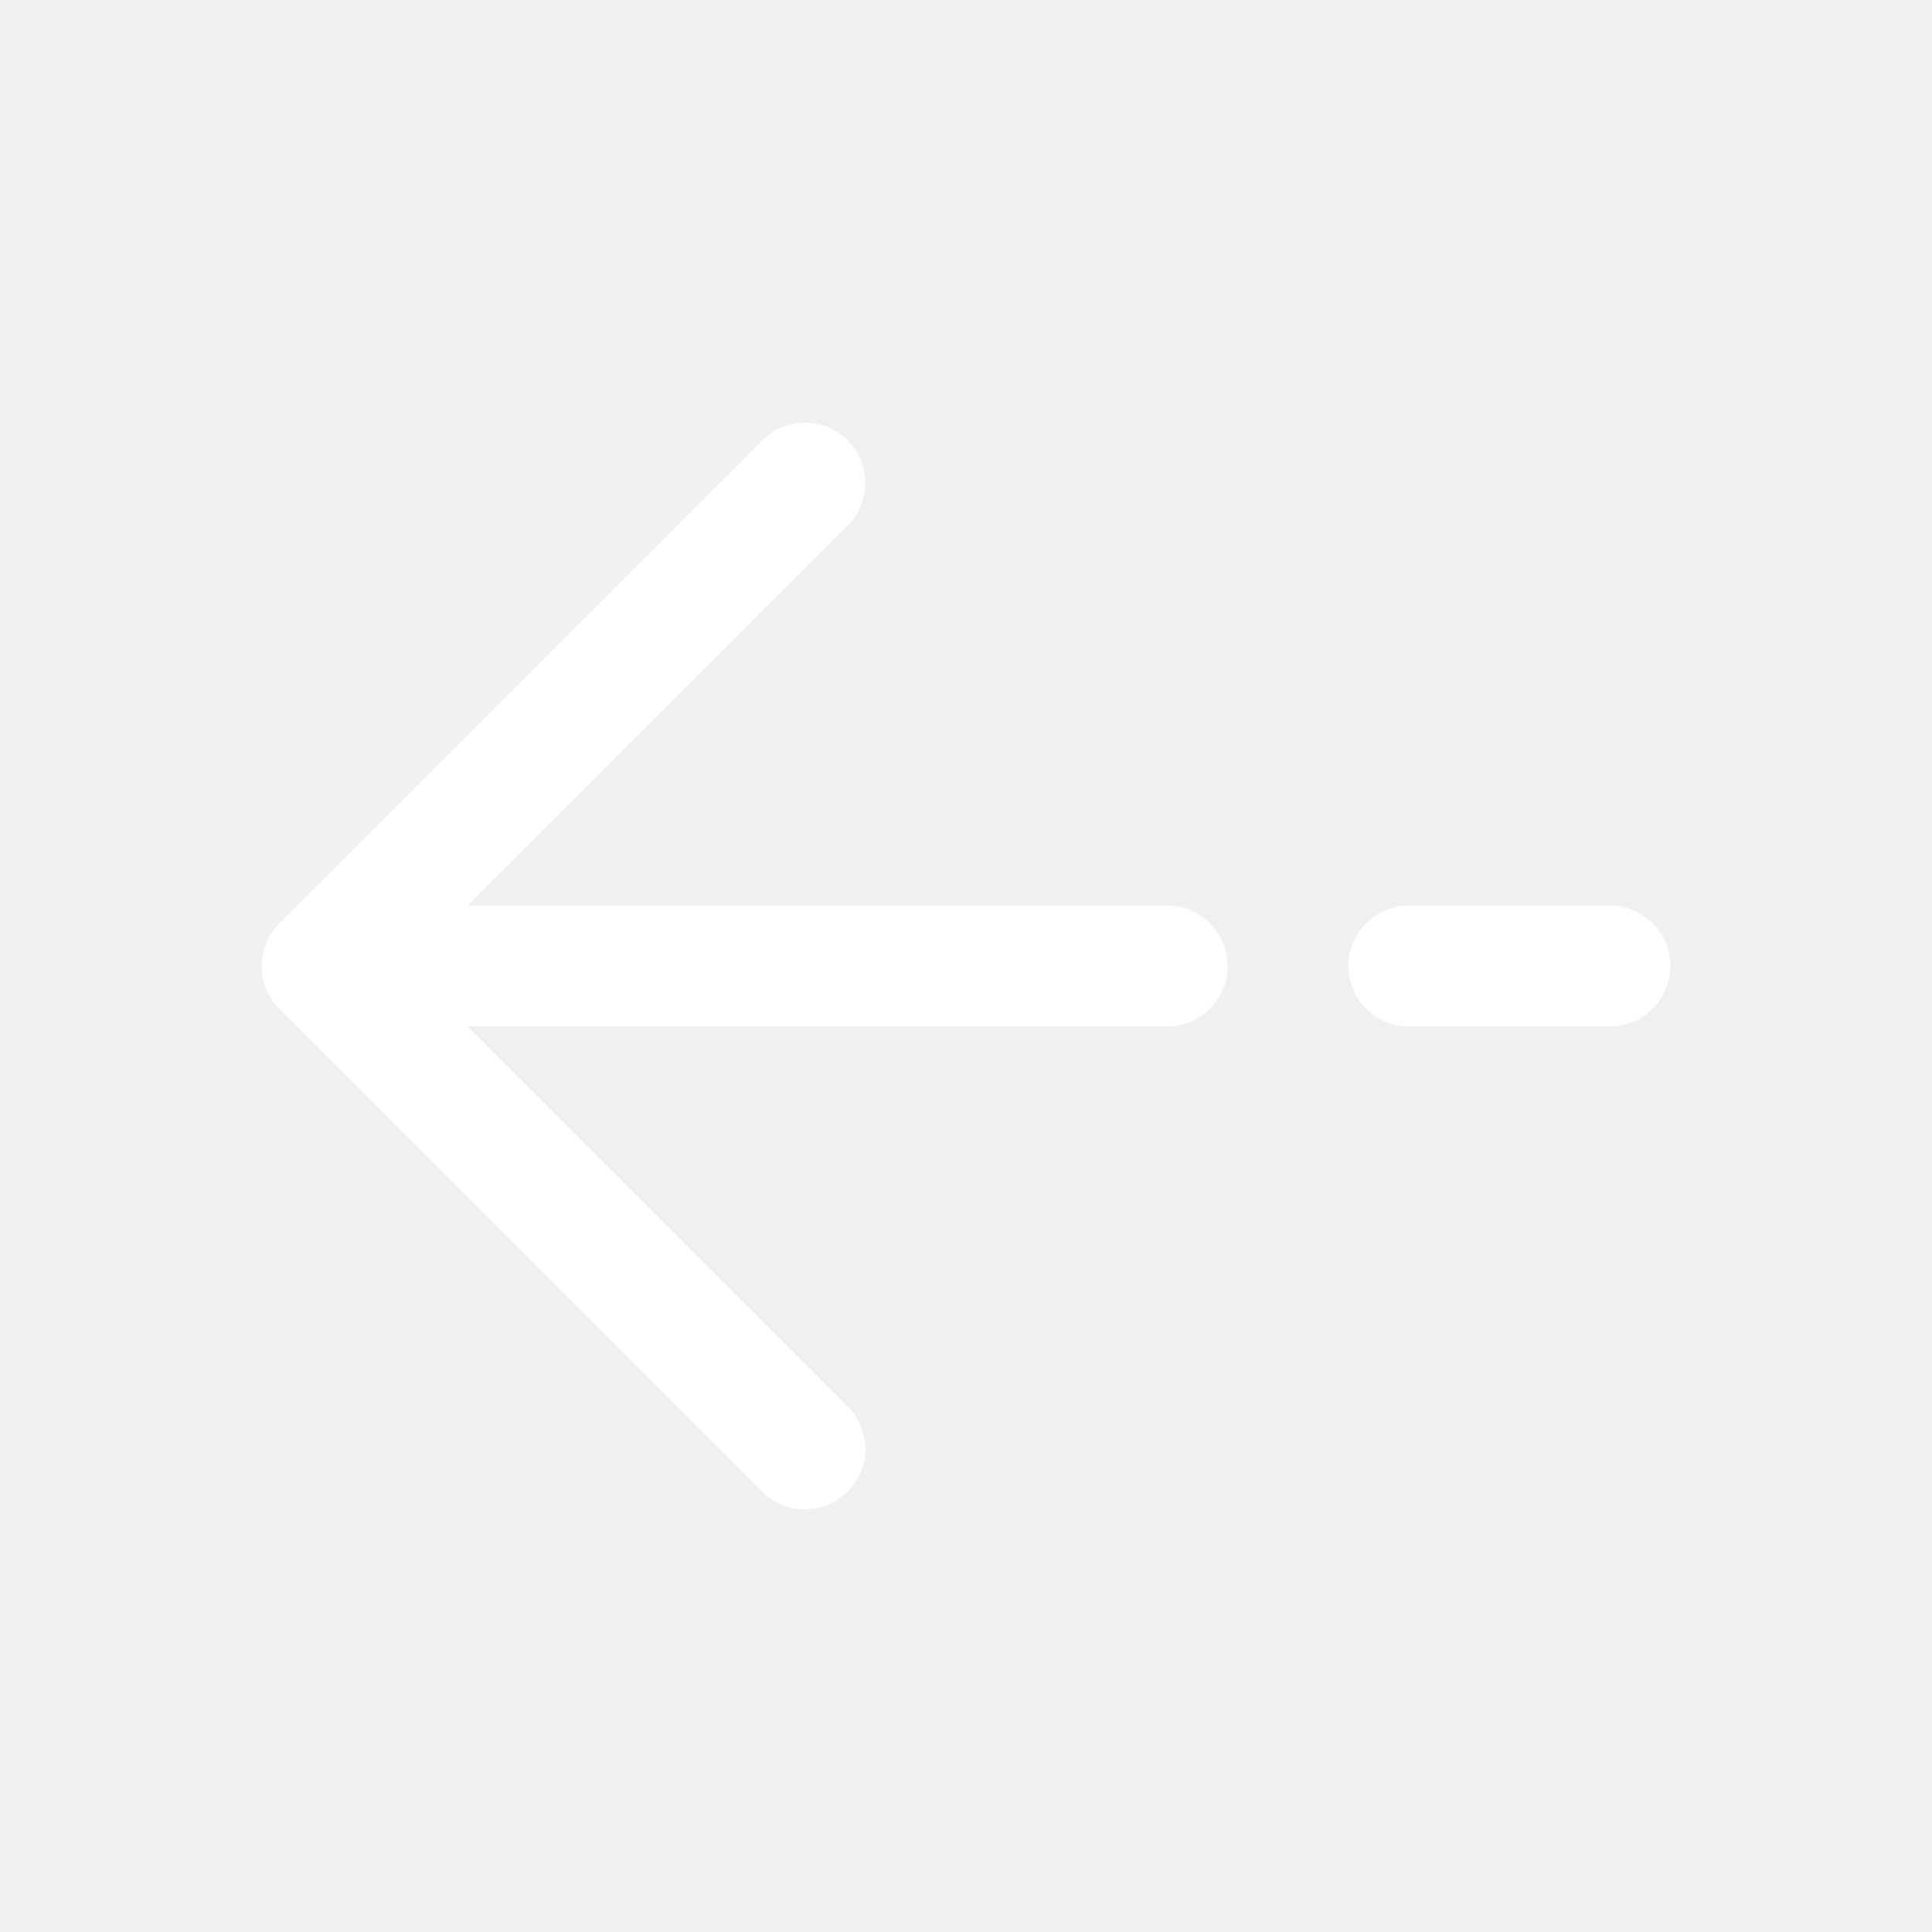
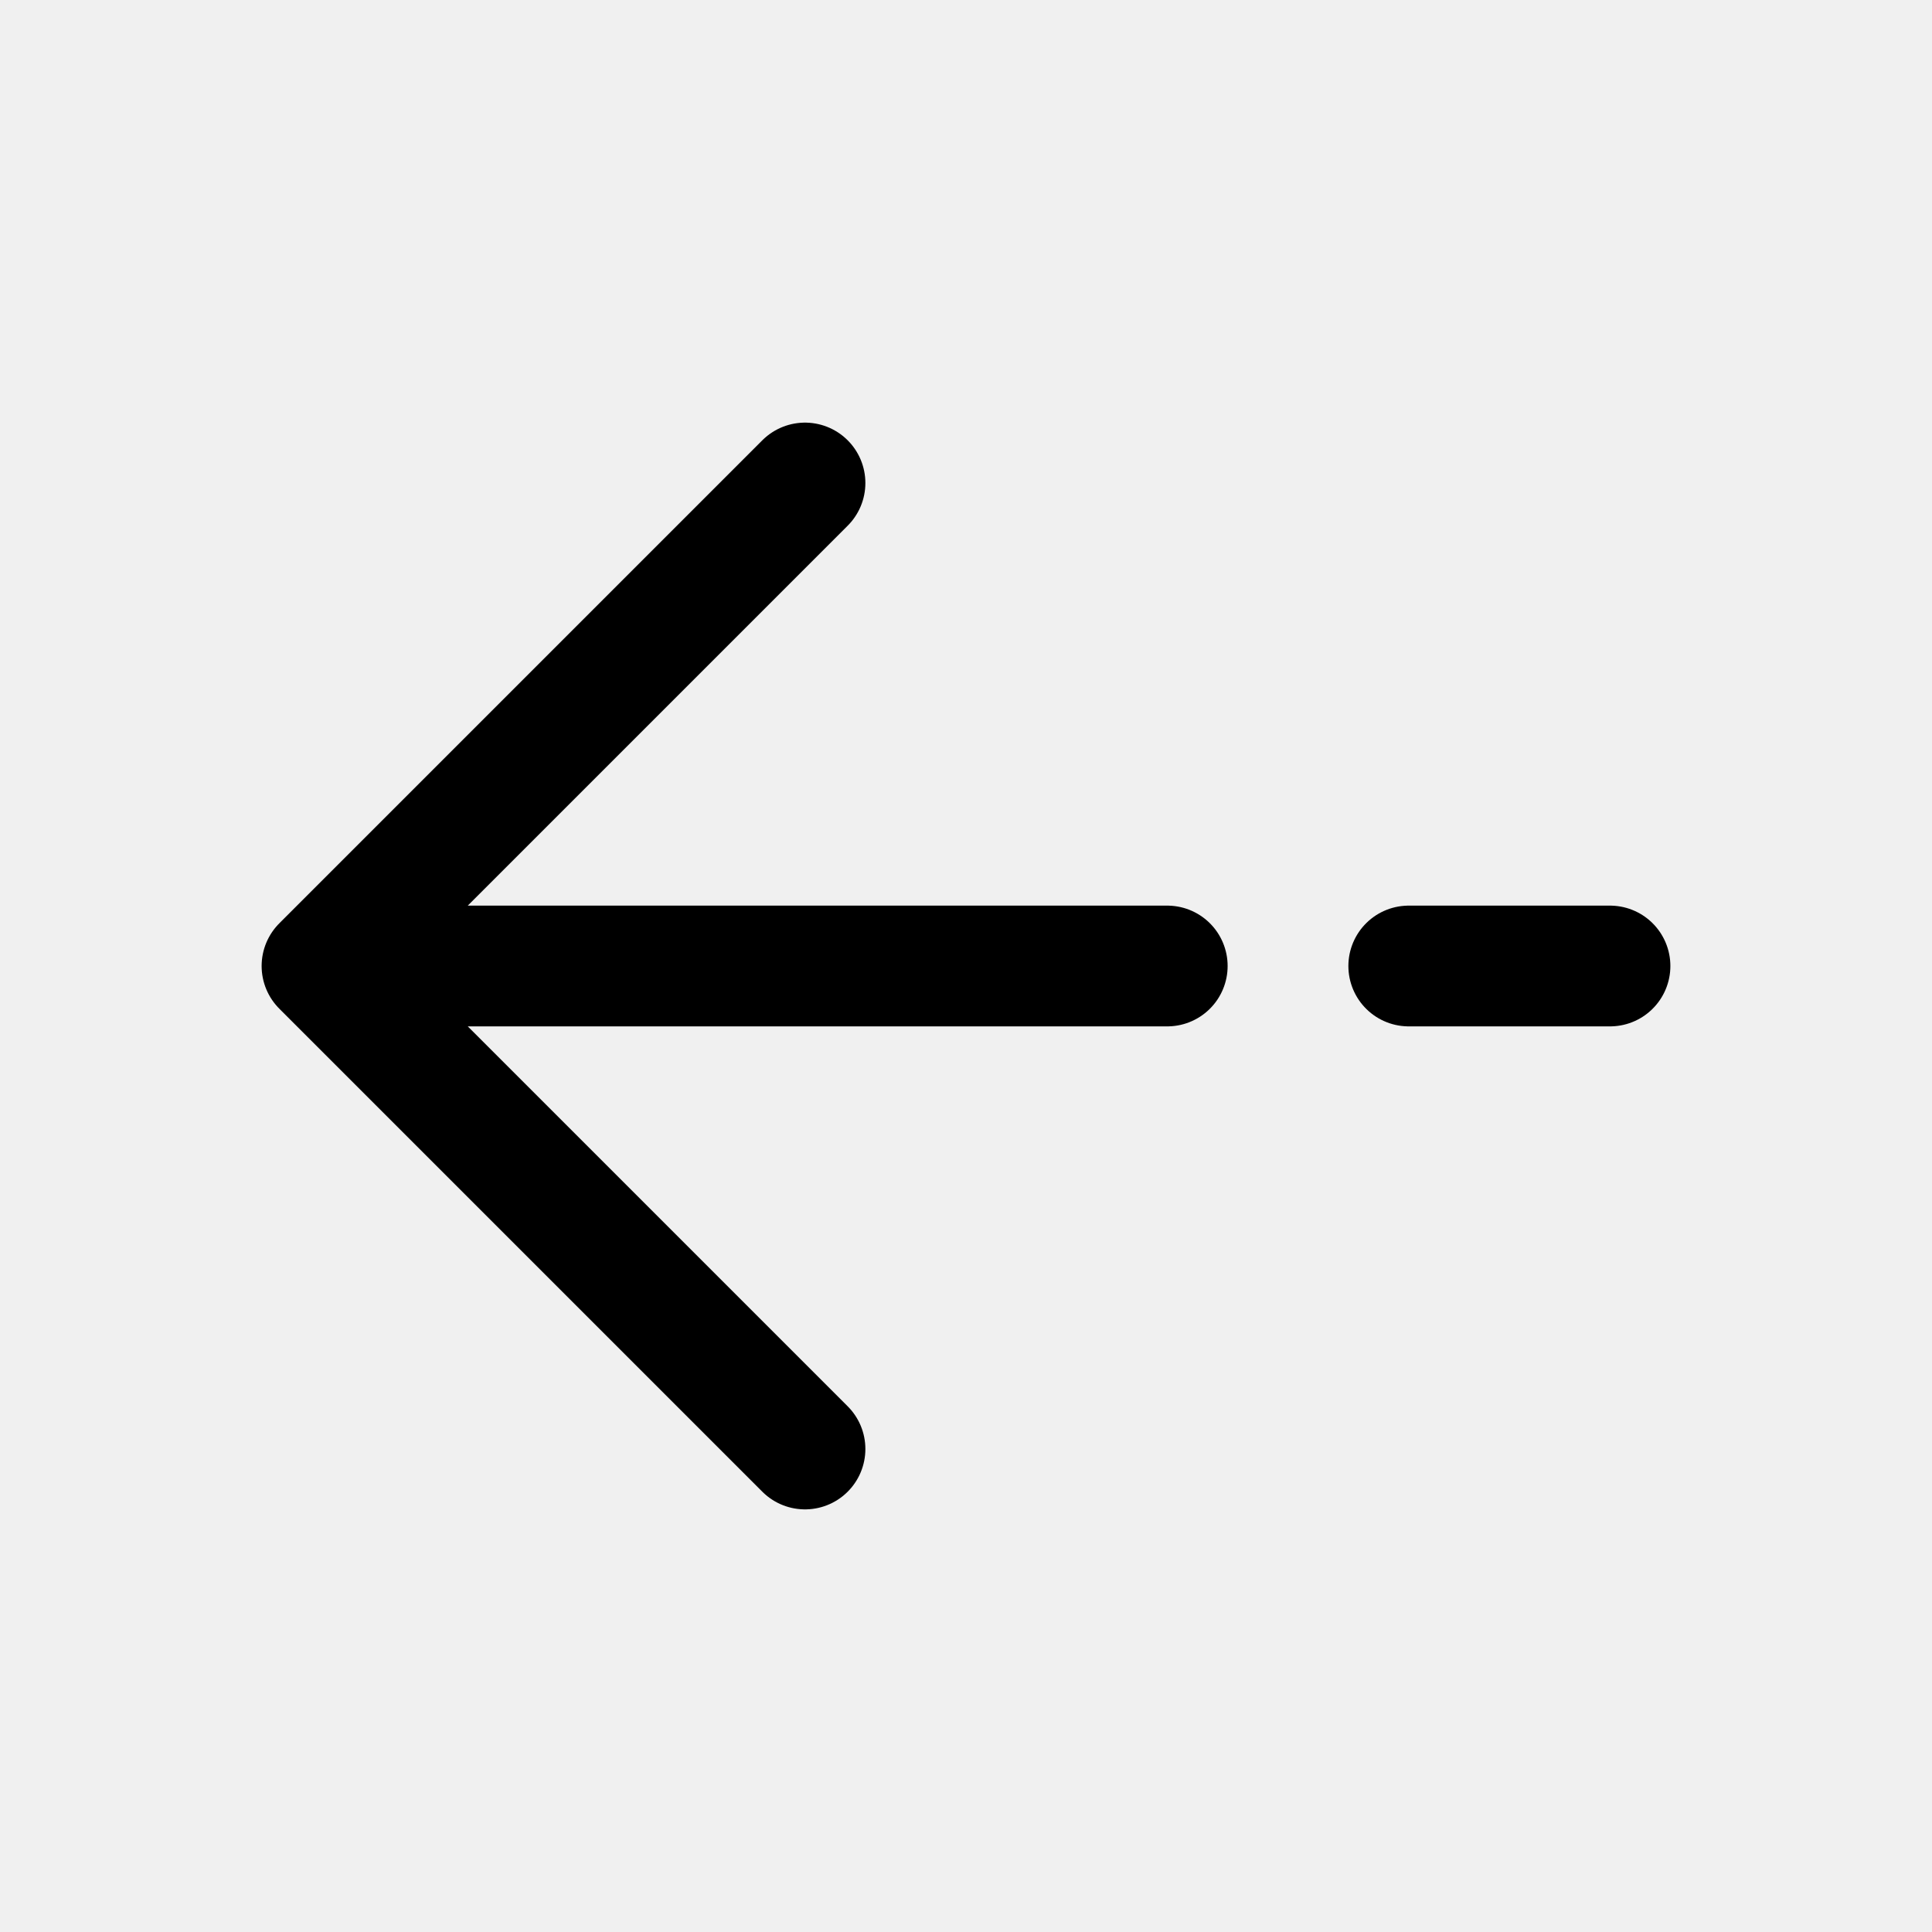
<svg xmlns="http://www.w3.org/2000/svg" width="800px" height="800px" viewBox="0 0 24 24" fill="none">
-   <path d="M4 12L10 6M4 12L10 18M4 12H14.5M20 12H17.5" stroke="#FFFFFF" stroke-width="1.5" stroke-linecap="round" stroke-linejoin="round" />
+   <path d="M4 12L10 6M4 12L10 18M4 12H14.5M20 12H17.5" stroke="#000" stroke-width="1.5" stroke-linecap="round" stroke-linejoin="round" />
</svg>
